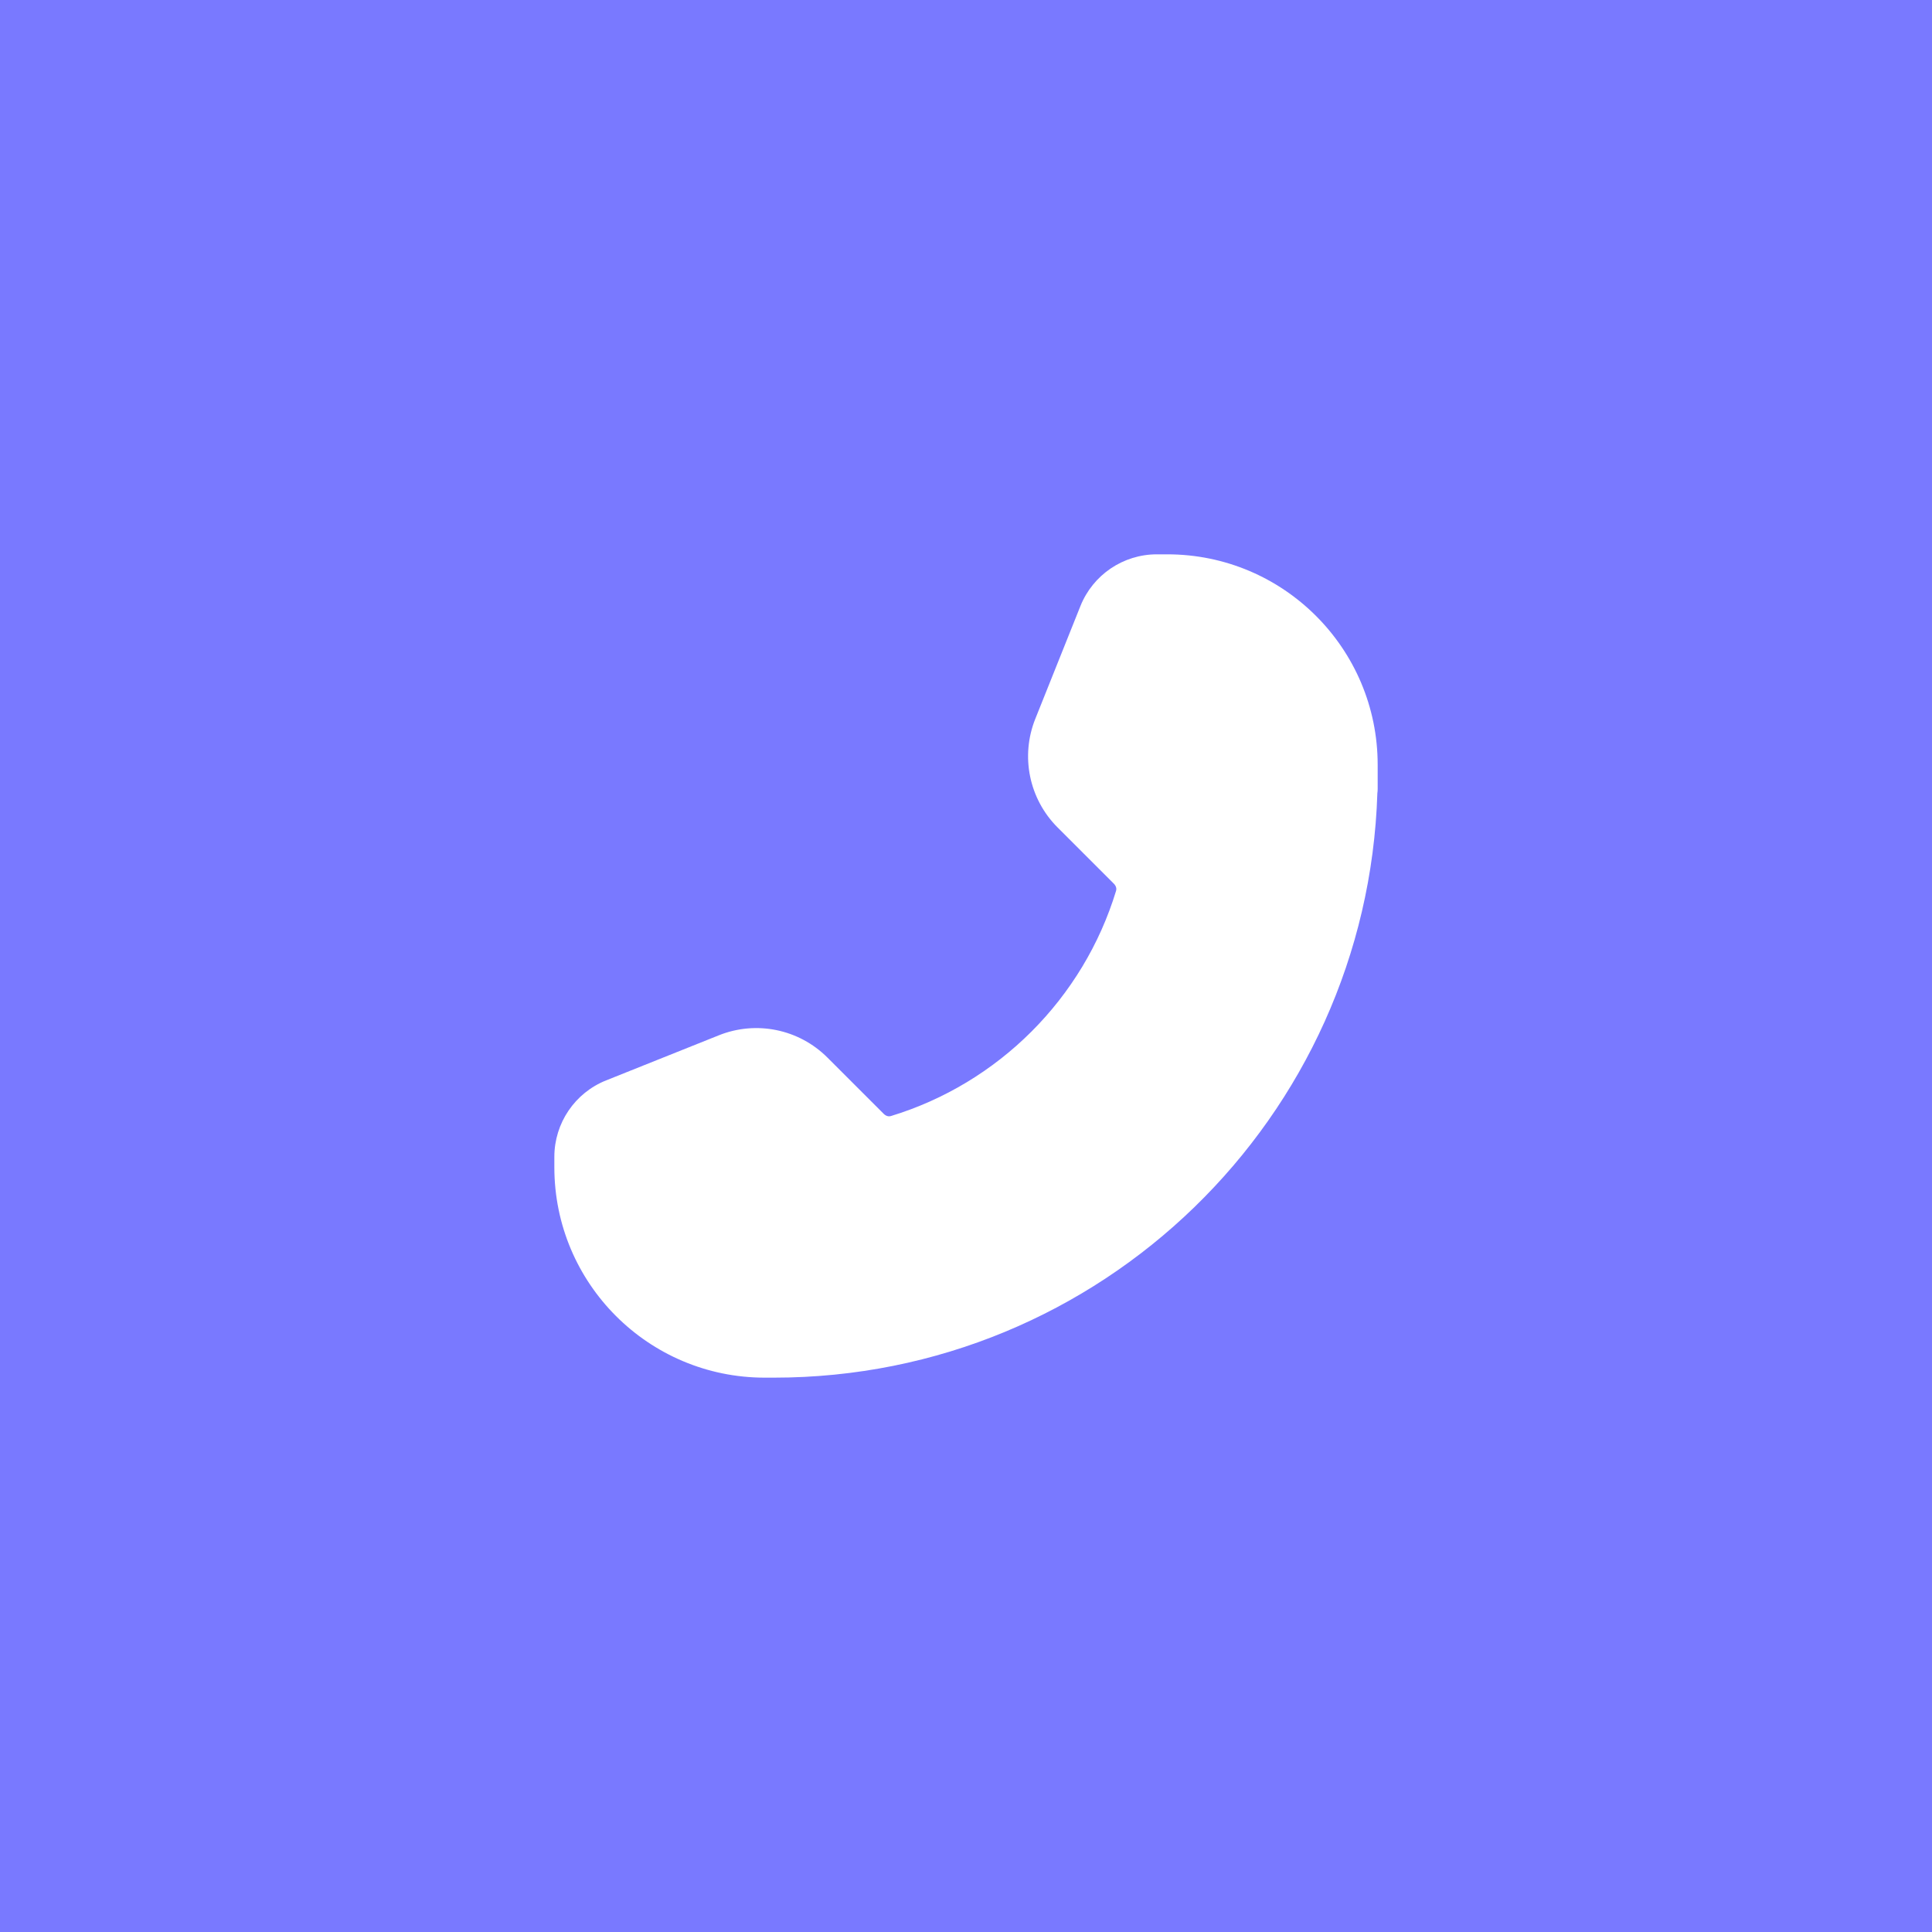
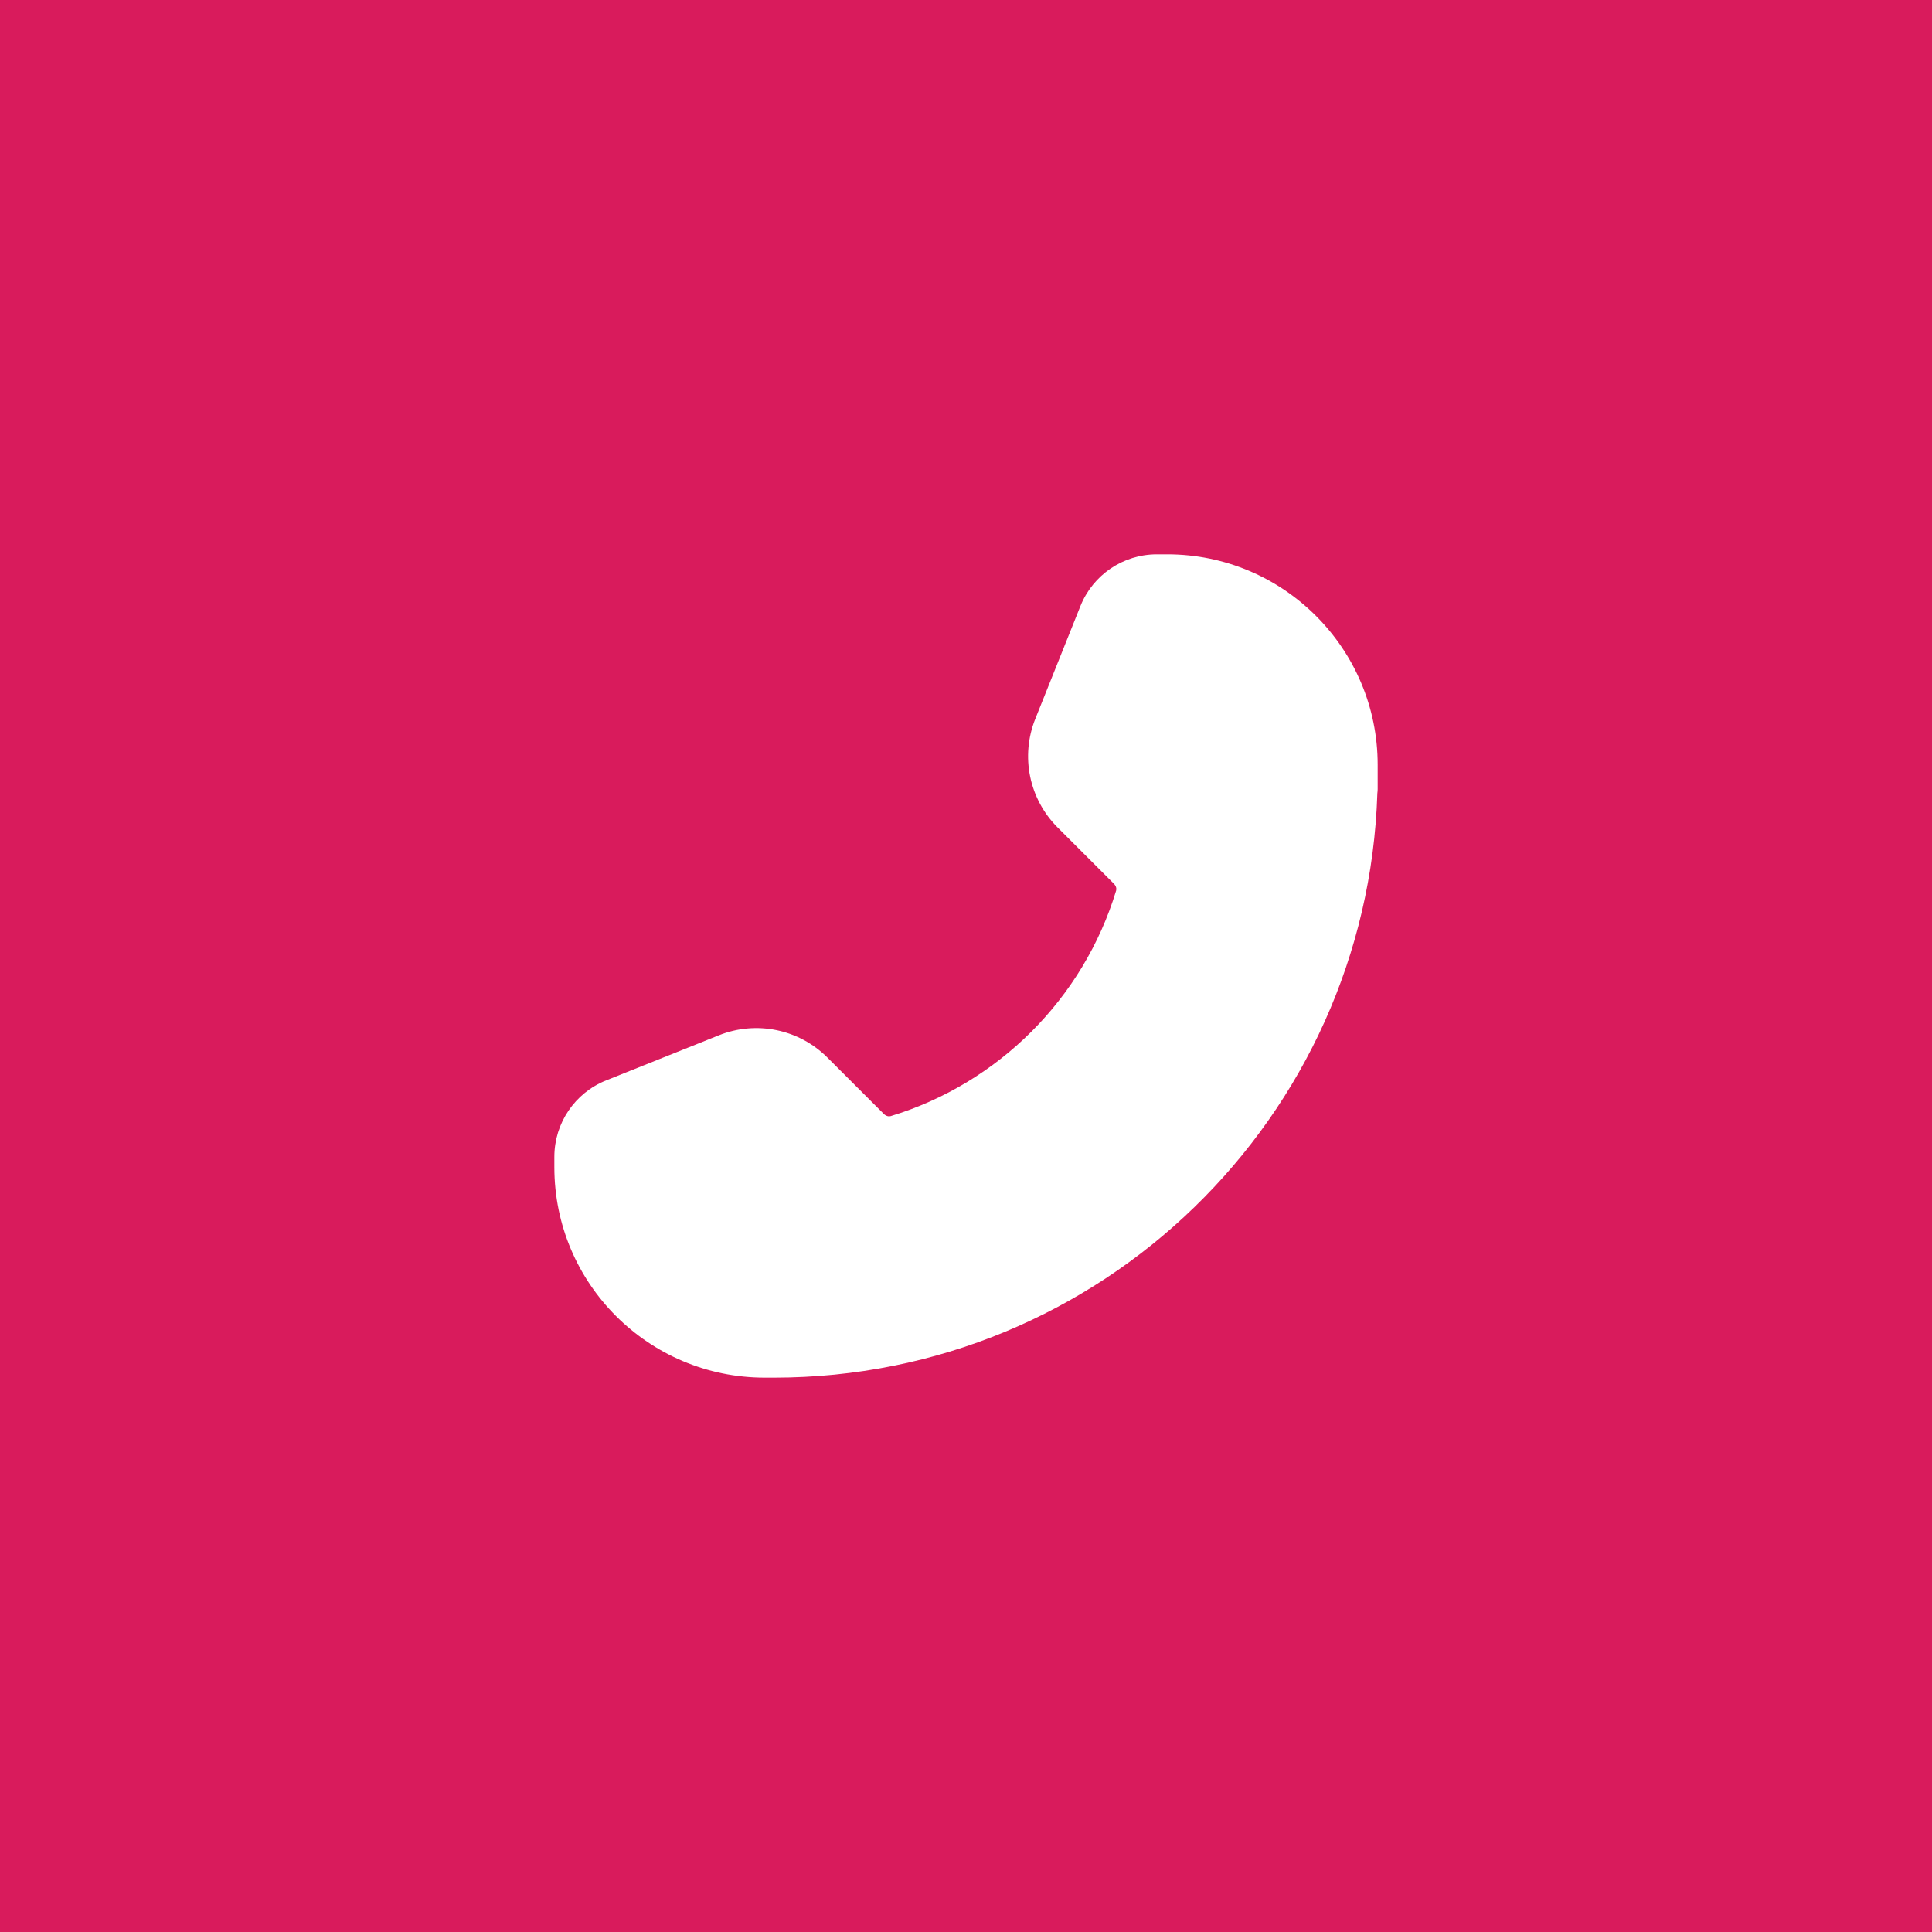
<svg xmlns="http://www.w3.org/2000/svg" width="100" height="100" viewBox="0 0 100 100" fill="none">
-   <rect width="100" height="100" fill="#7979FF" />
+   <rect width="100" height="100" fill="#D91B5C" />
  <path fill-rule="evenodd" clip-rule="evenodd" d="M60.417 28.692C66.432 28.692 71.308 33.568 71.308 39.583V40.844C71.308 40.916 71.302 40.987 71.292 41.056C70.763 57.853 56.981 71.307 40.057 71.307H39.583C33.569 71.307 28.693 66.431 28.693 60.417V59.878C28.693 58.135 29.754 56.568 31.372 55.921L37.21 53.586C39.145 52.812 41.354 53.266 42.827 54.739L45.741 57.652C45.87 57.781 46.014 57.796 46.102 57.77C51.677 56.077 56.077 51.676 57.77 46.102C57.797 46.014 57.782 45.869 57.653 45.74L54.739 42.827C53.266 41.354 52.812 39.144 53.586 37.21L55.922 31.371C56.569 29.753 58.136 28.692 59.878 28.692H60.417Z" fill="white" />
</svg>
